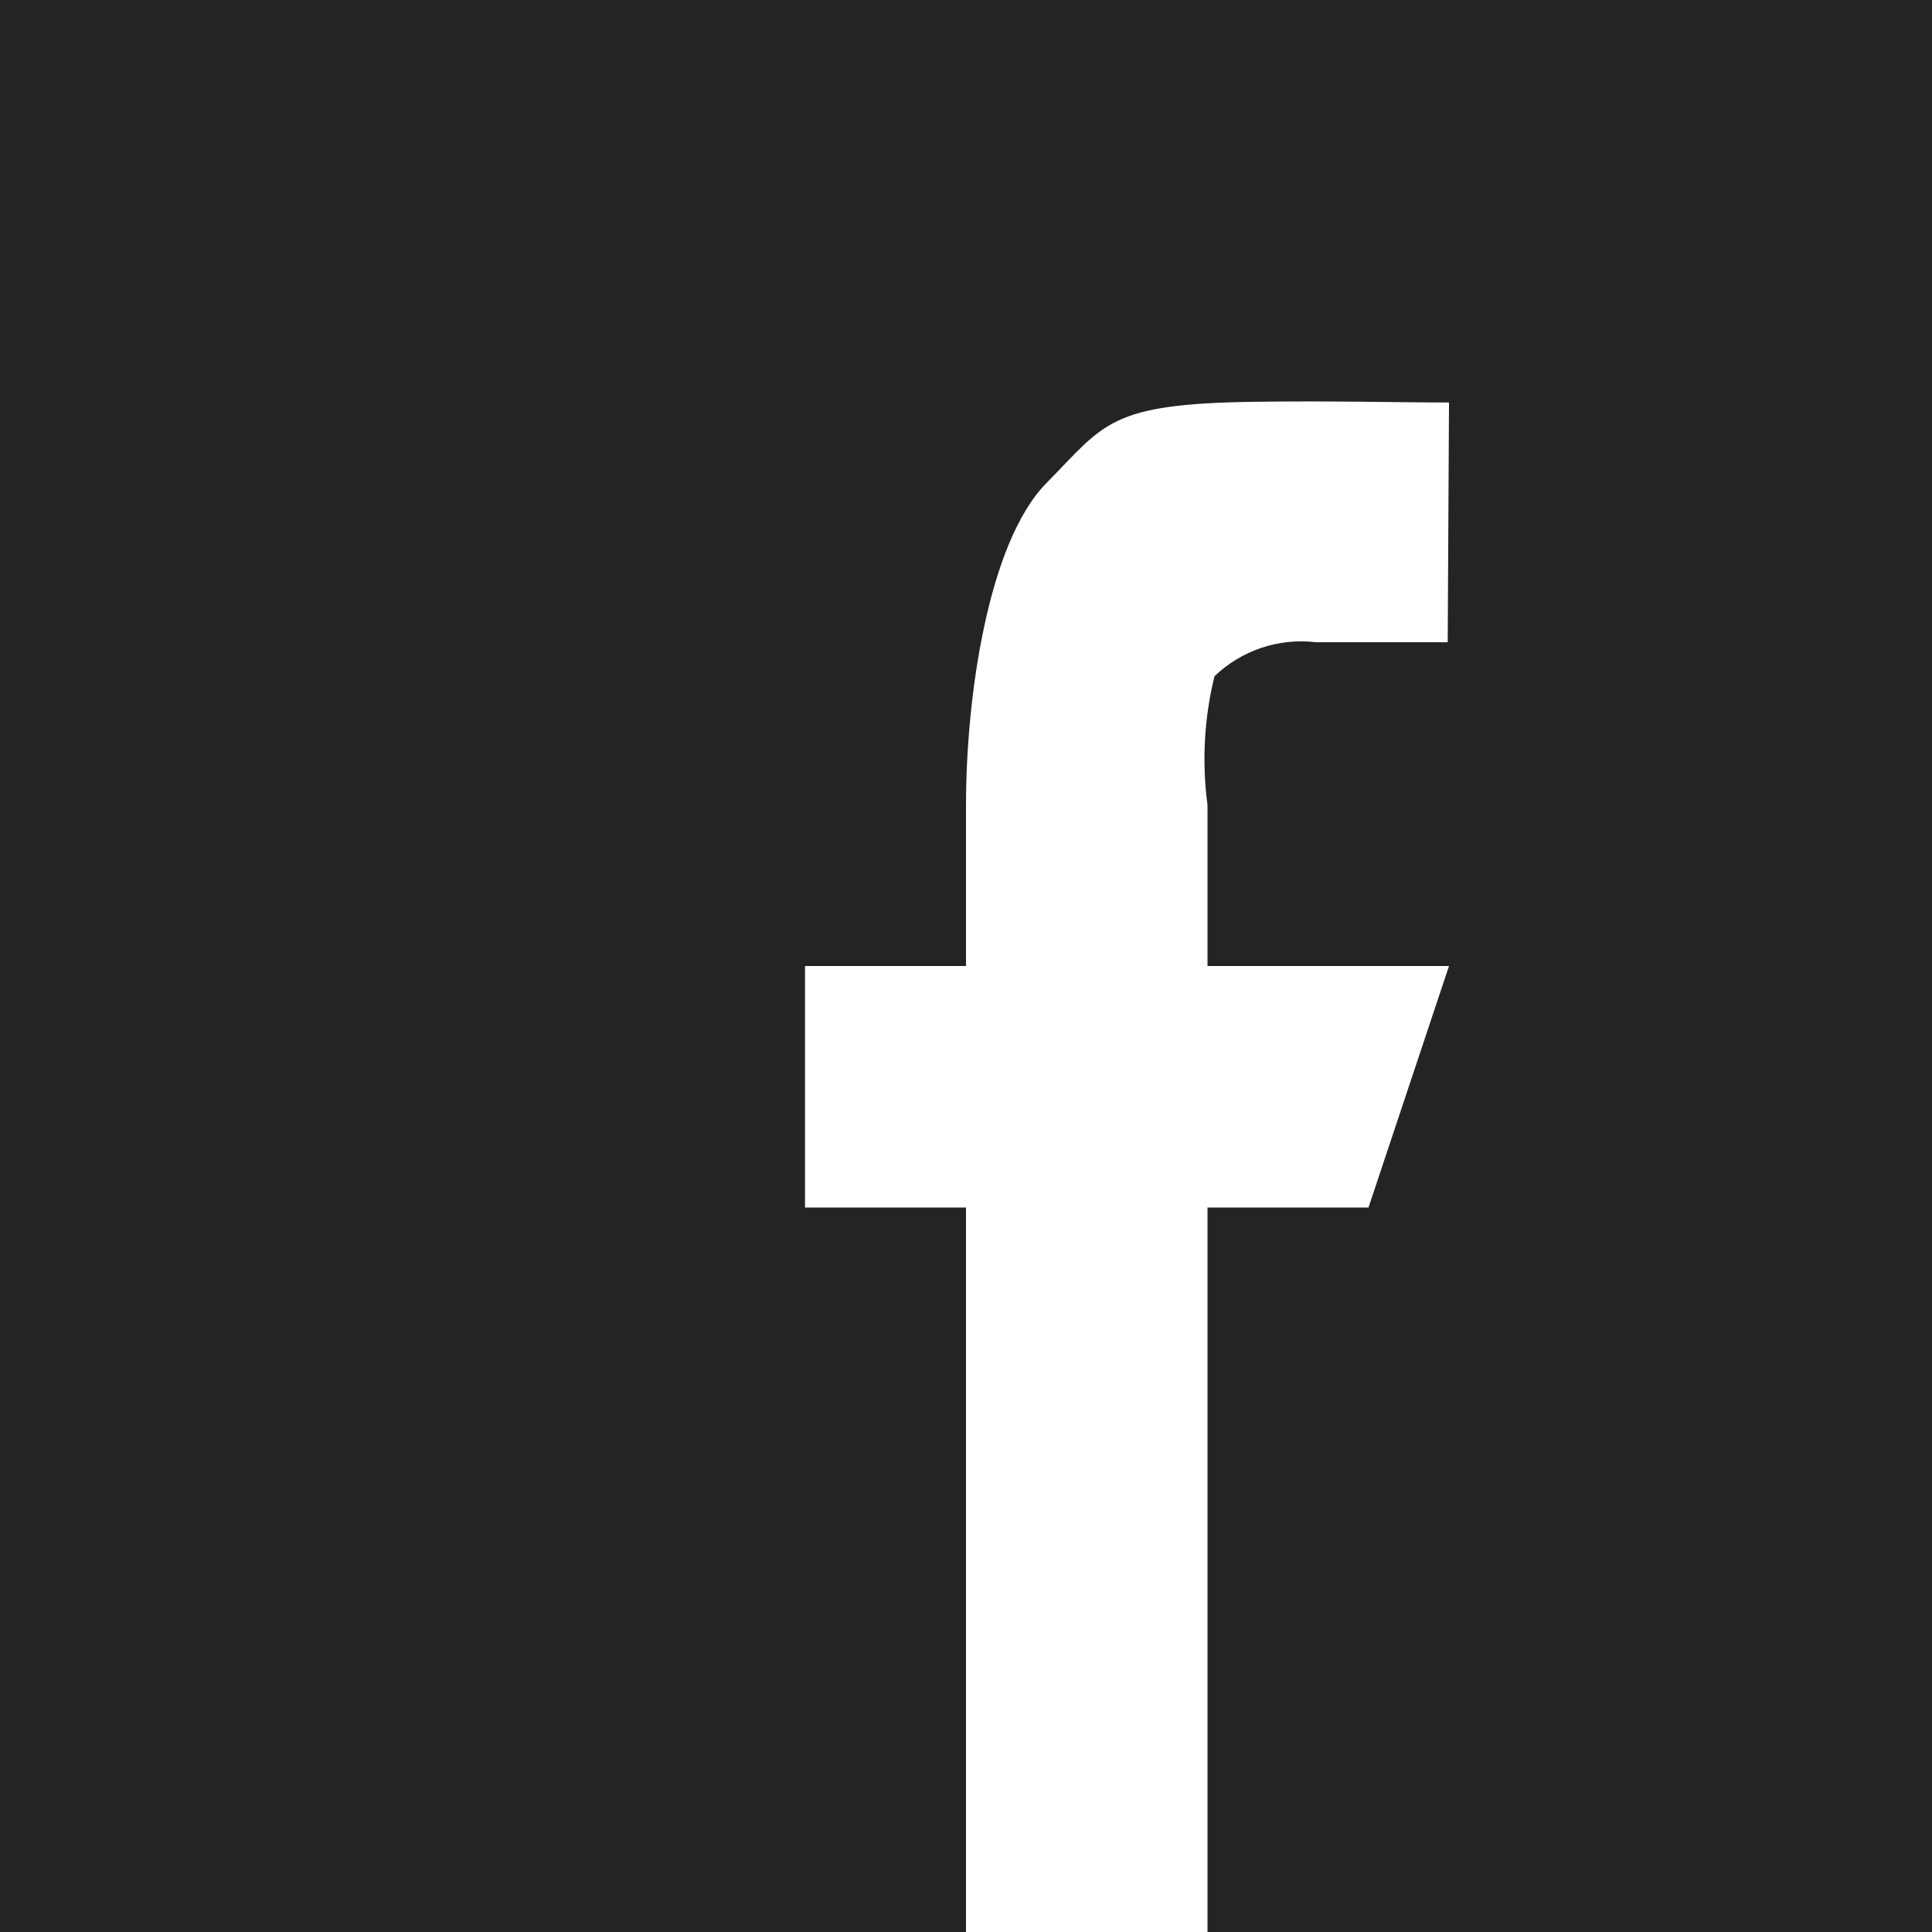
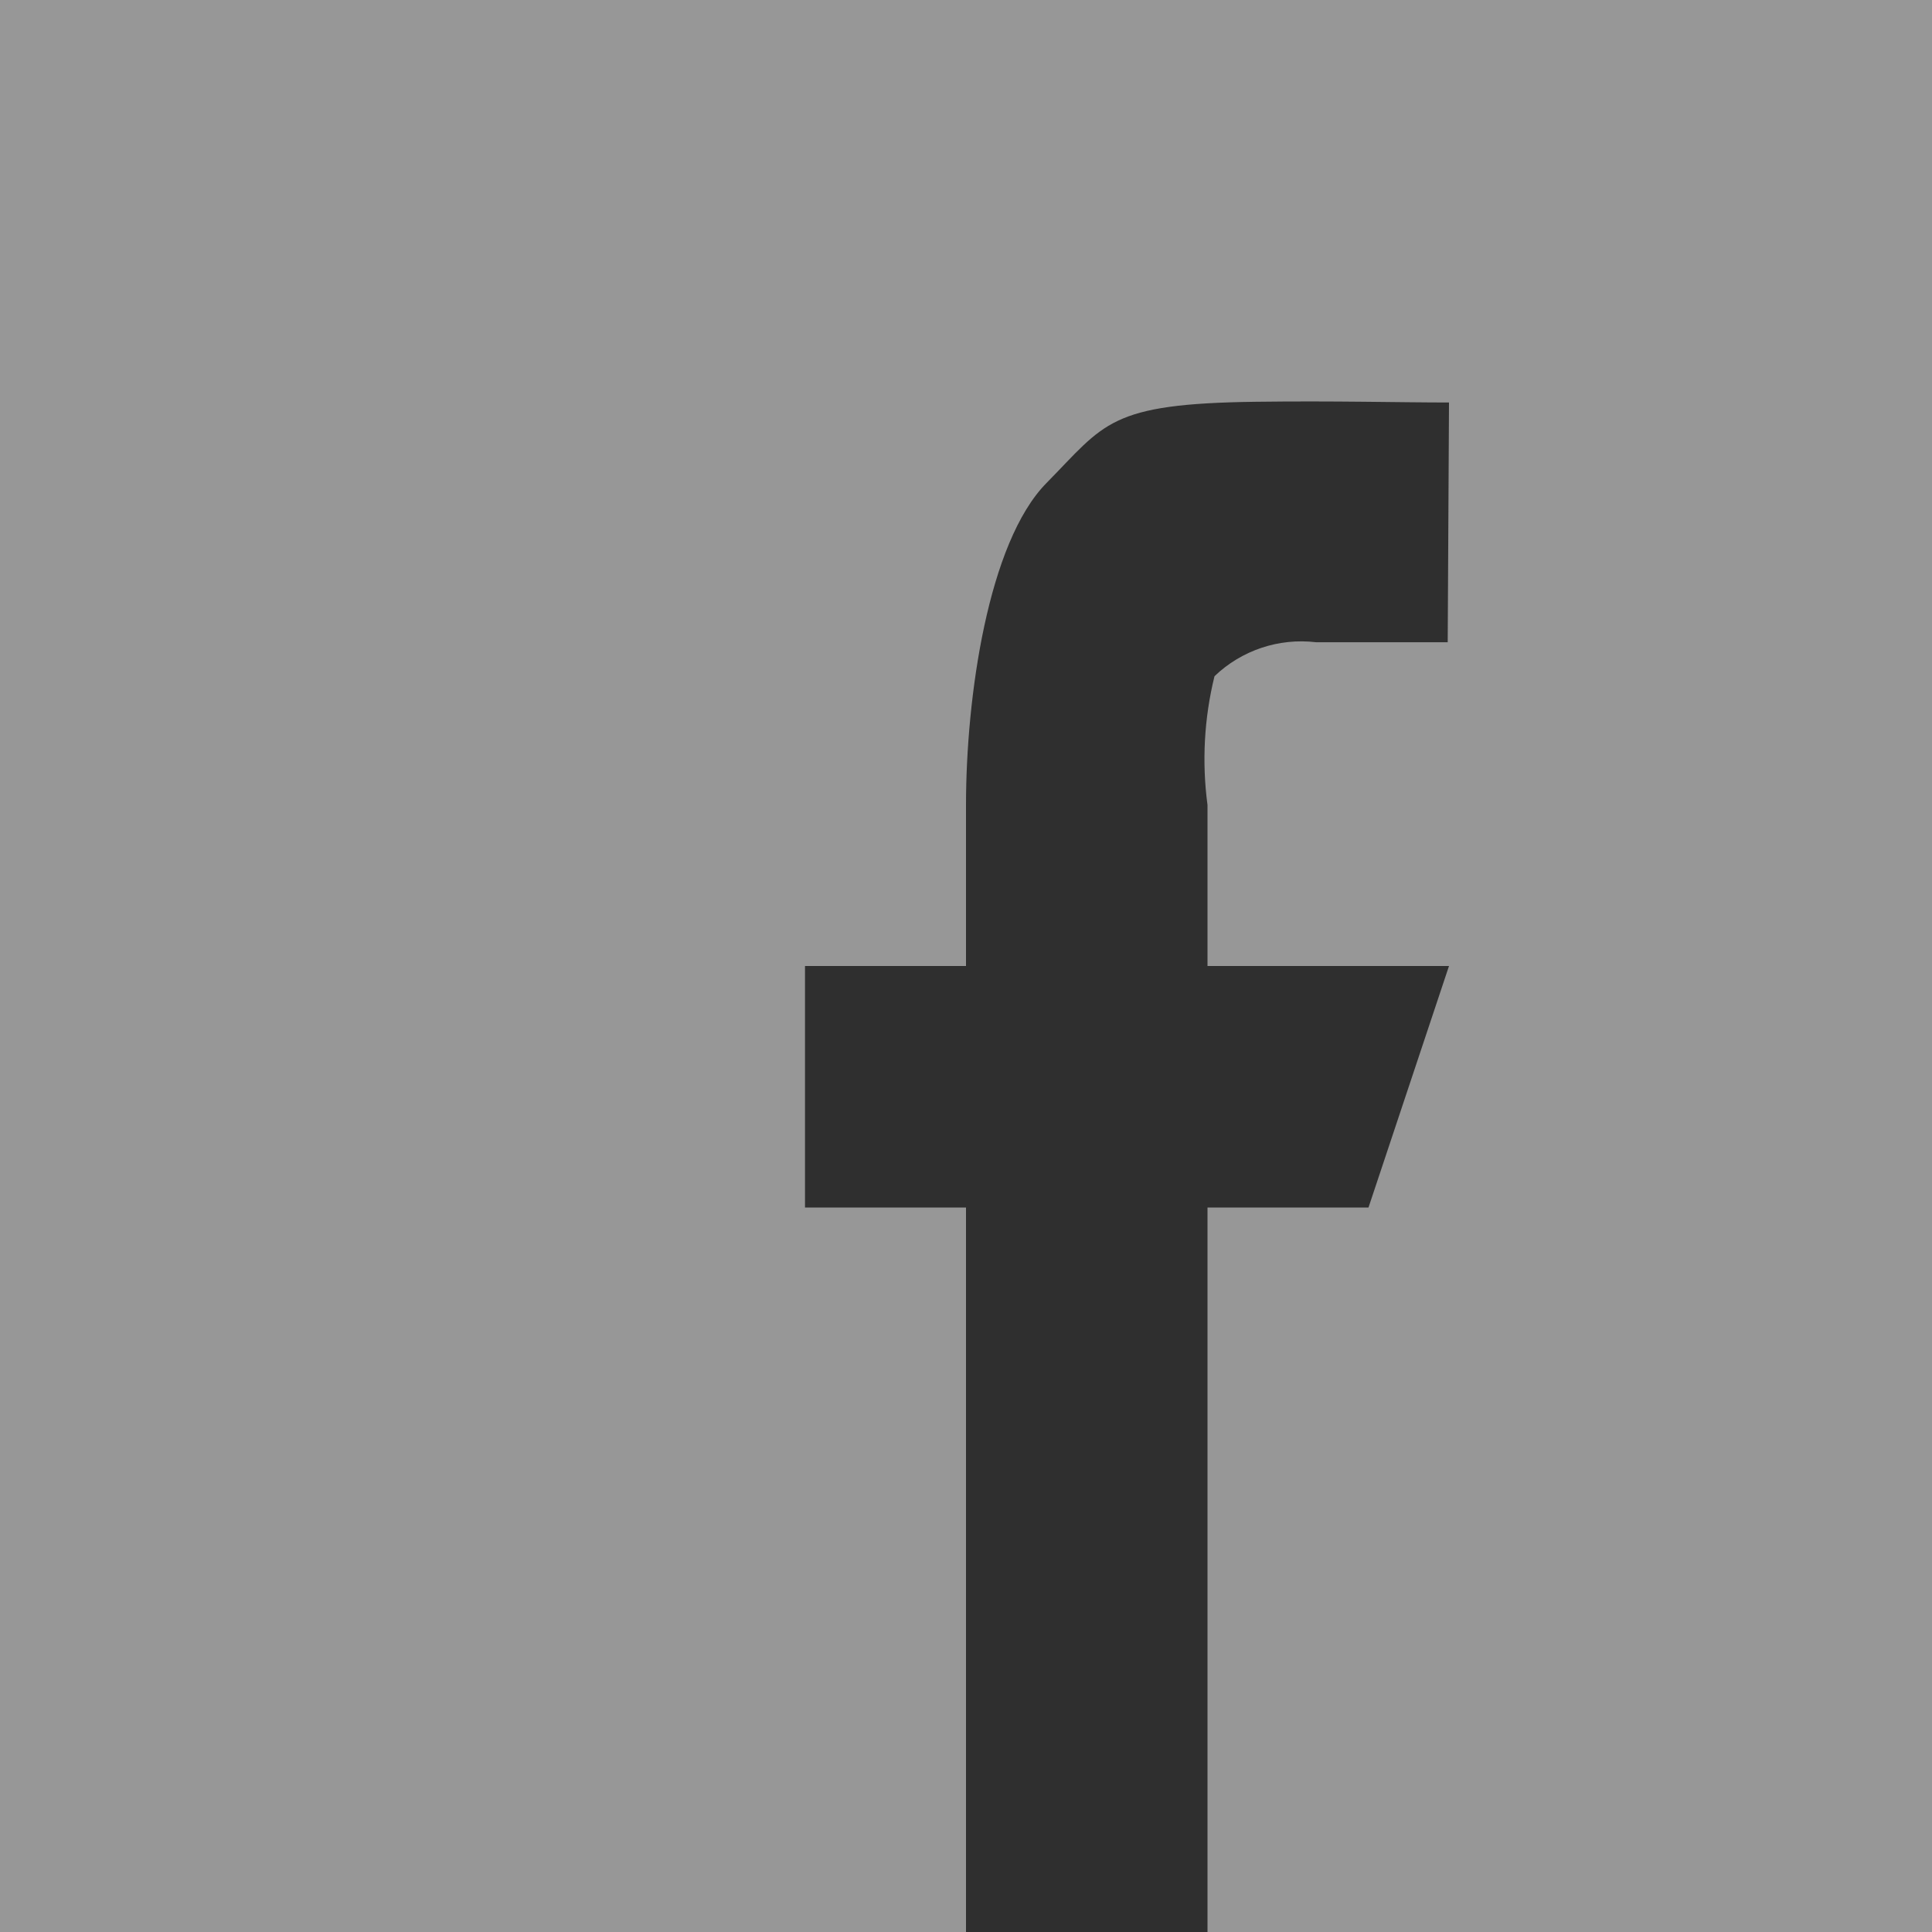
<svg xmlns="http://www.w3.org/2000/svg" width="24px" height="24px" viewBox="0 0 24 24" version="1.1">
  <defs />
  <g id="facebook" stroke="none" stroke-width="1" fill="none" fill-rule="evenodd">
    <g>
-       <rect id="Rectangle-path" fill="#242424" fill-rule="nonzero" x="0" y="0" width="24" height="24" />
-       <path d="M12,24 L15,24 L15,15 L17,15 L18,12 L15,12 L15,10 C14.929,9.466 14.958,8.923 15.087,8.4 C15.423,8.078 15.886,7.923 16.348,7.978 L17.984,7.978 L18,5 C17.386,5 16.576,4.978 15.6,4.991 C13.77,5.014 13.727,5.262 13,6 C12.273,6.738 12,8.664 12,10 L12,12 L10,12 L10,15 L12,15 L12,24 Z" id="Icon-Facebook" fill="#FFFFFF" />
+       <rect id="Rectangle-path" fill="#979797" fill-rule="nonzero" x="0" y="0" width="24" height="24" />
+       <path d="M12,24 L15,24 L15,15 L17,15 L18,12 L15,12 L15,10 C14.929,9.466 14.958,8.923 15.087,8.4 C15.423,8.078 15.886,7.923 16.348,7.978 L17.984,7.978 L18,5 C17.386,5 16.576,4.978 15.6,4.991 C13.77,5.014 13.727,5.262 13,6 C12.273,6.738 12,8.664 12,10 L12,12 L10,12 L10,15 L12,15 L12,24 Z" id="Icon-Facebook" fill="#2f2f2f" />
    </g>
  </g>
</svg>
